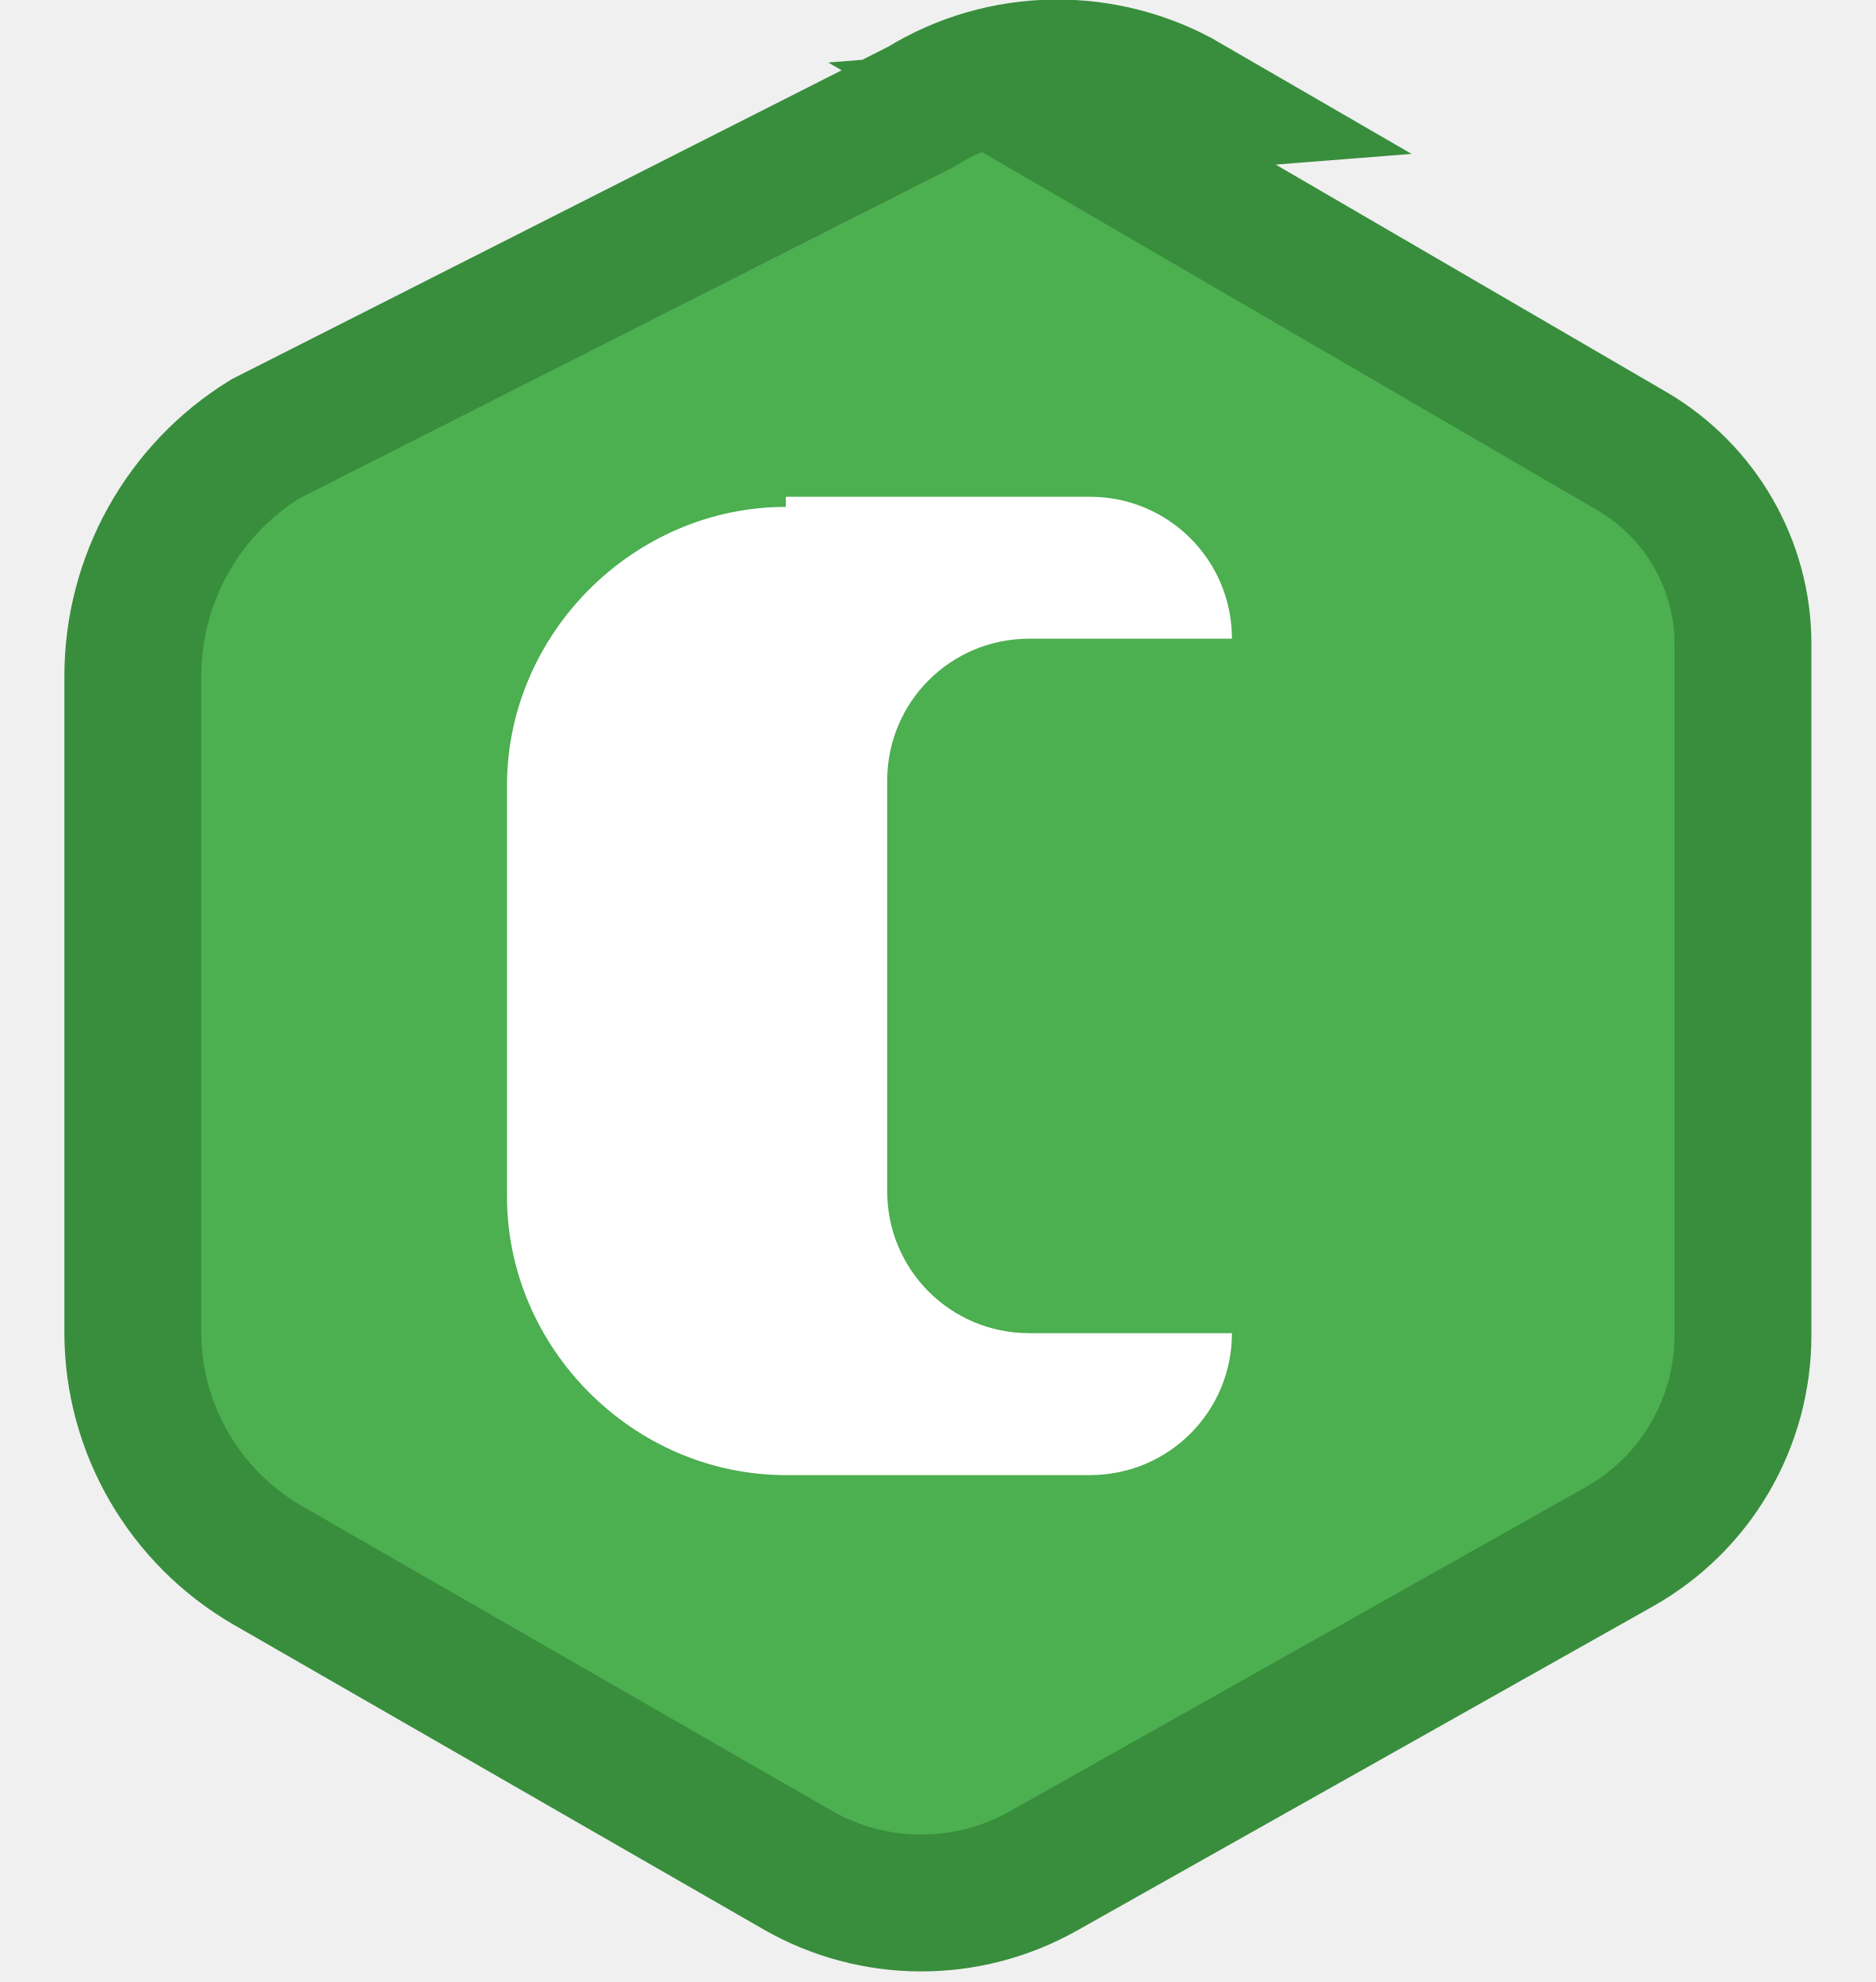
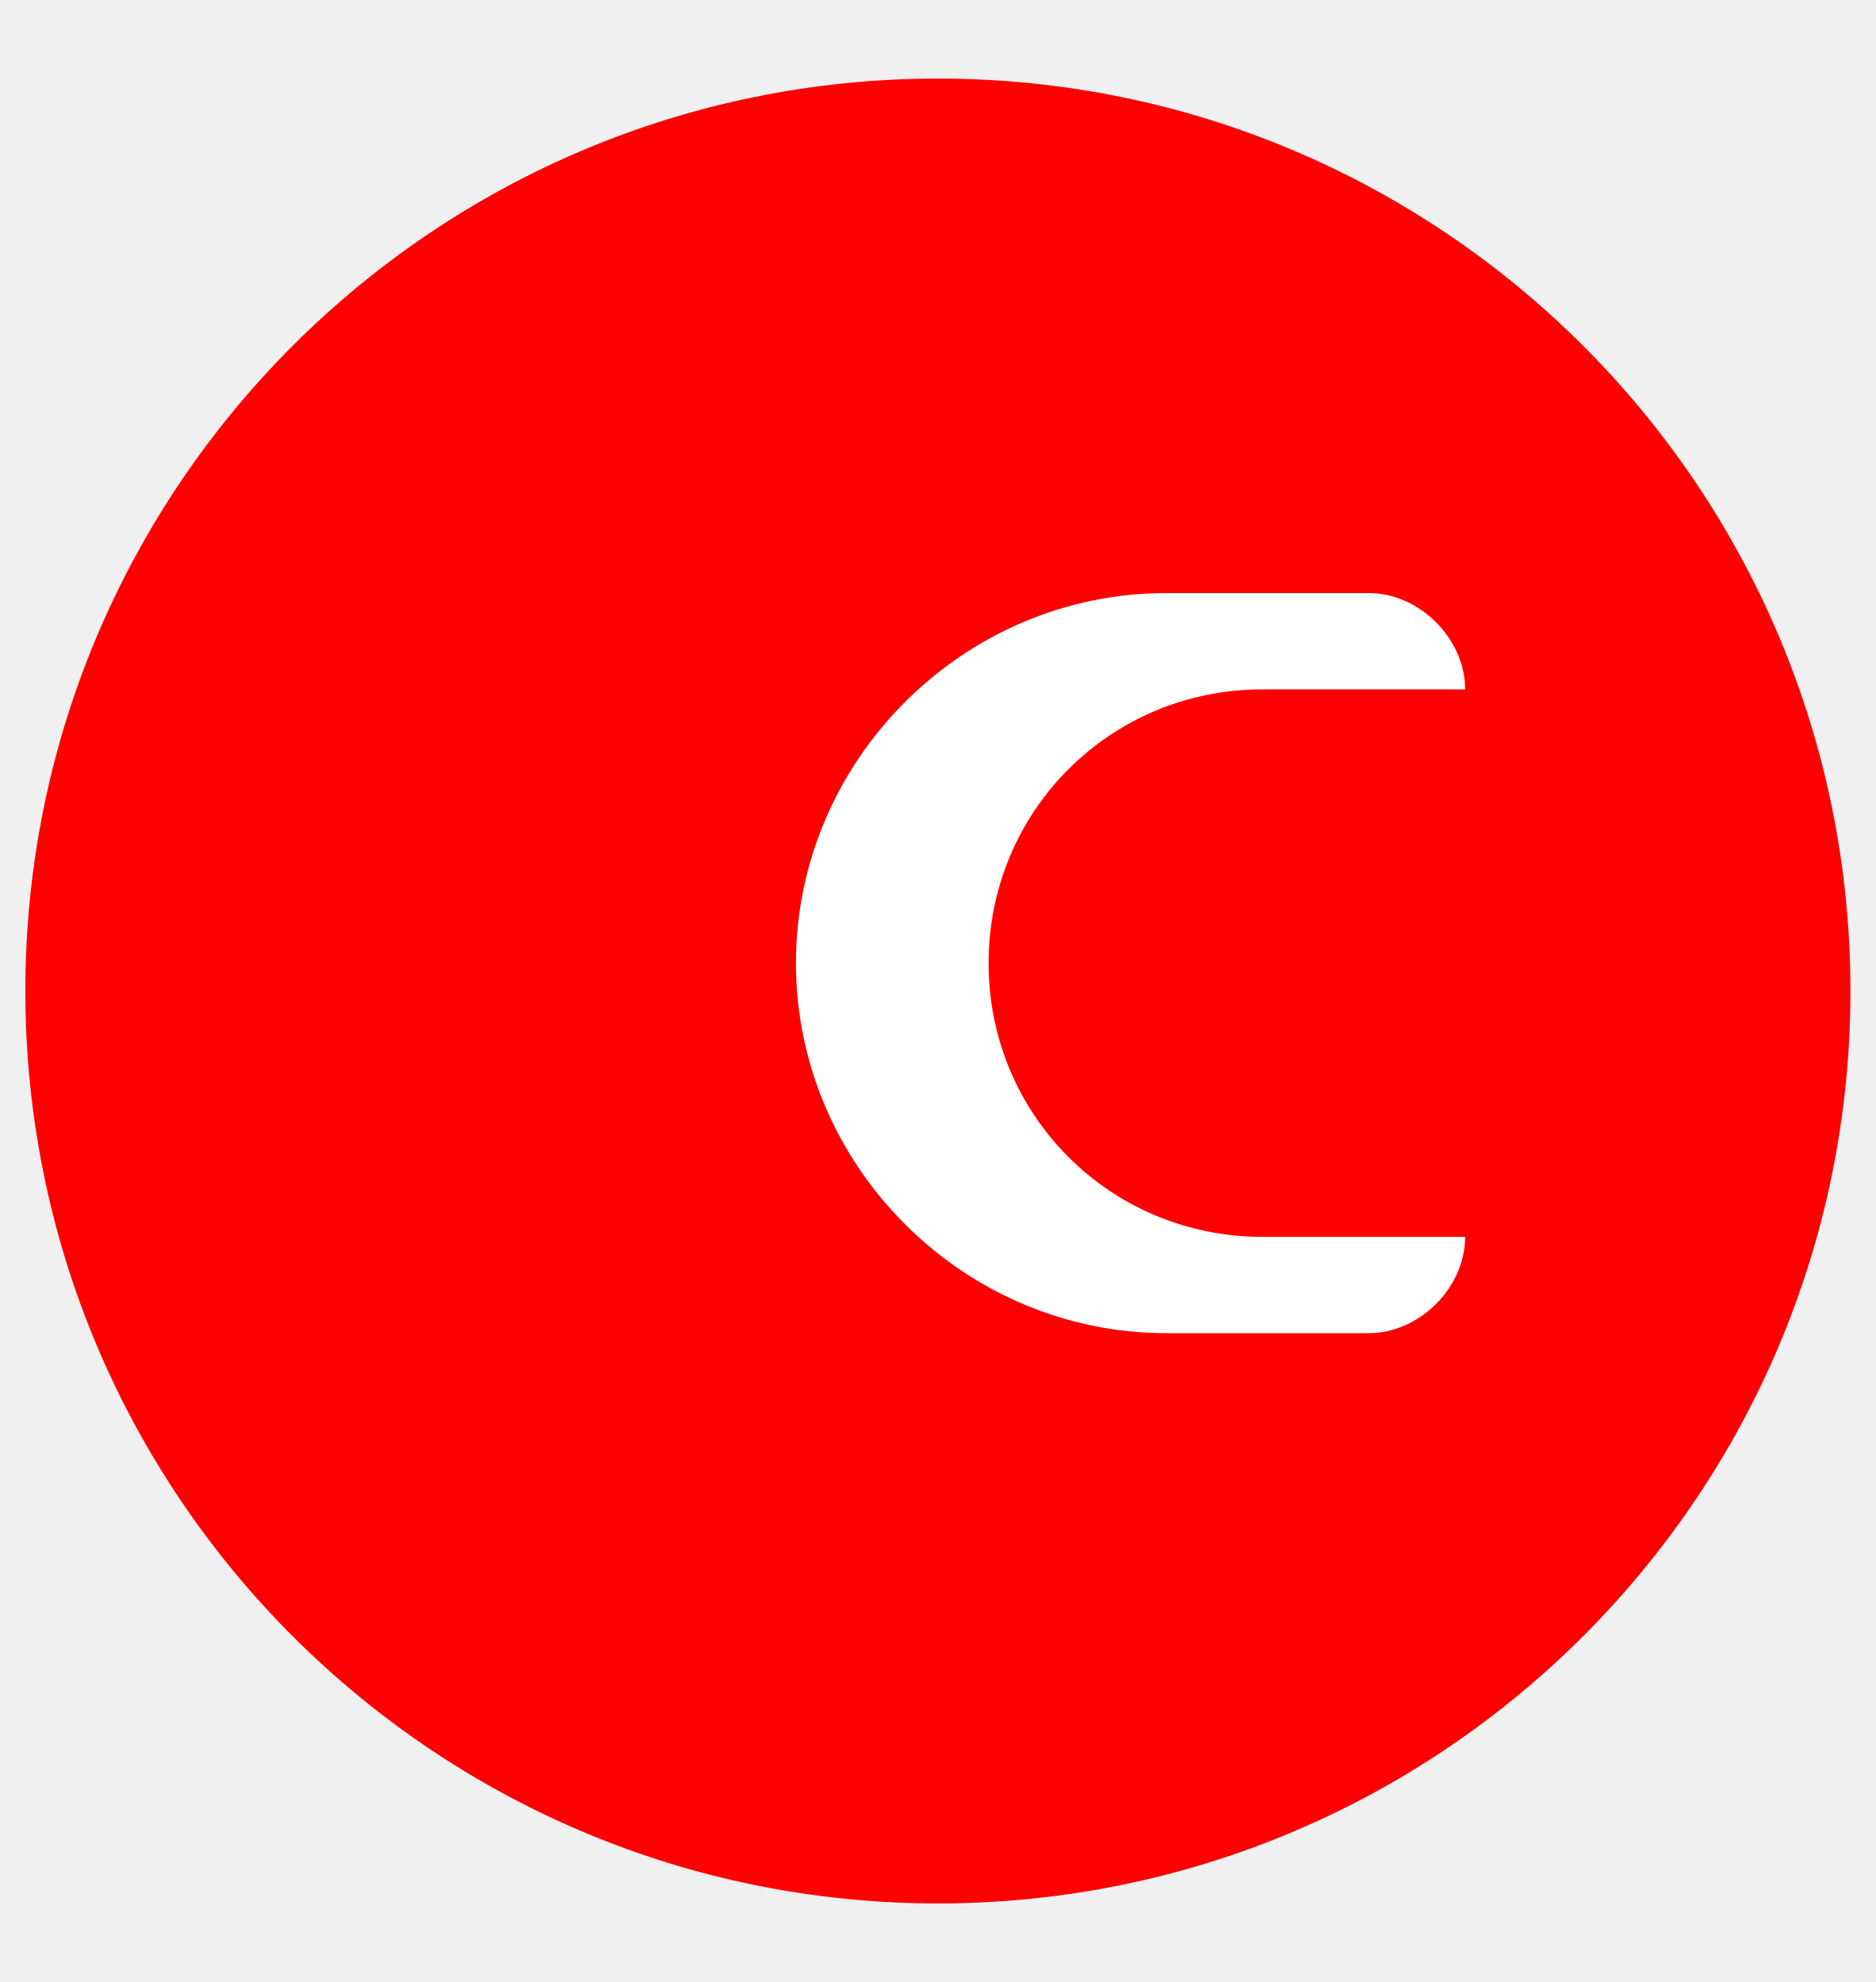
<svg xmlns="http://www.w3.org/2000/svg" viewBox="0 0 370 391">
-   <g clip-rule="evenodd" fill-rule="evenodd">
-     <path d="M207.5 22.4L321.9 89c13.5 7.9 21.9 22.4 21.9 38v136.4c0 17.3-9.3 33.3-24.5 41.8l-113.5 63.9a49.06 49.06 0 0 1 -48.5-.2l-104.5-60.1c-16.4-9.5-26.6-27-26.6-45.9v-129.5c0-19.1 9.9-36.8 26.1-46.8L181.8 21c16-9.9 36.2-10.1 52.4-.7z" fill="#4CAF50" stroke="#388E3C" stroke-width="27" />
-     <path d="M155 100c-30 0-55 25-55 55v81c0 30 25 55 55 55h60c15.5 0 28-12.5 28-28h-40c-15.5 0-28-12.5-28-28v-81c0-15.5 12.5-28 28-28h40c0-15.5-12.5-28-28-28h-60z" fill="#fff" />
-   </g>
+   <circle cx="185" cy="195.5" r="180" fill="#FF0000" />
+   <path d="M230 117c-40 0-73 33-73 73s33 73 73 73h40c10 0 19-9 19-19h-40c-30 0-54-24-54-54s24-54 54-54h40c0-10-9-19-19-19h-40z" fill="#FFFFFF" />
</svg>
